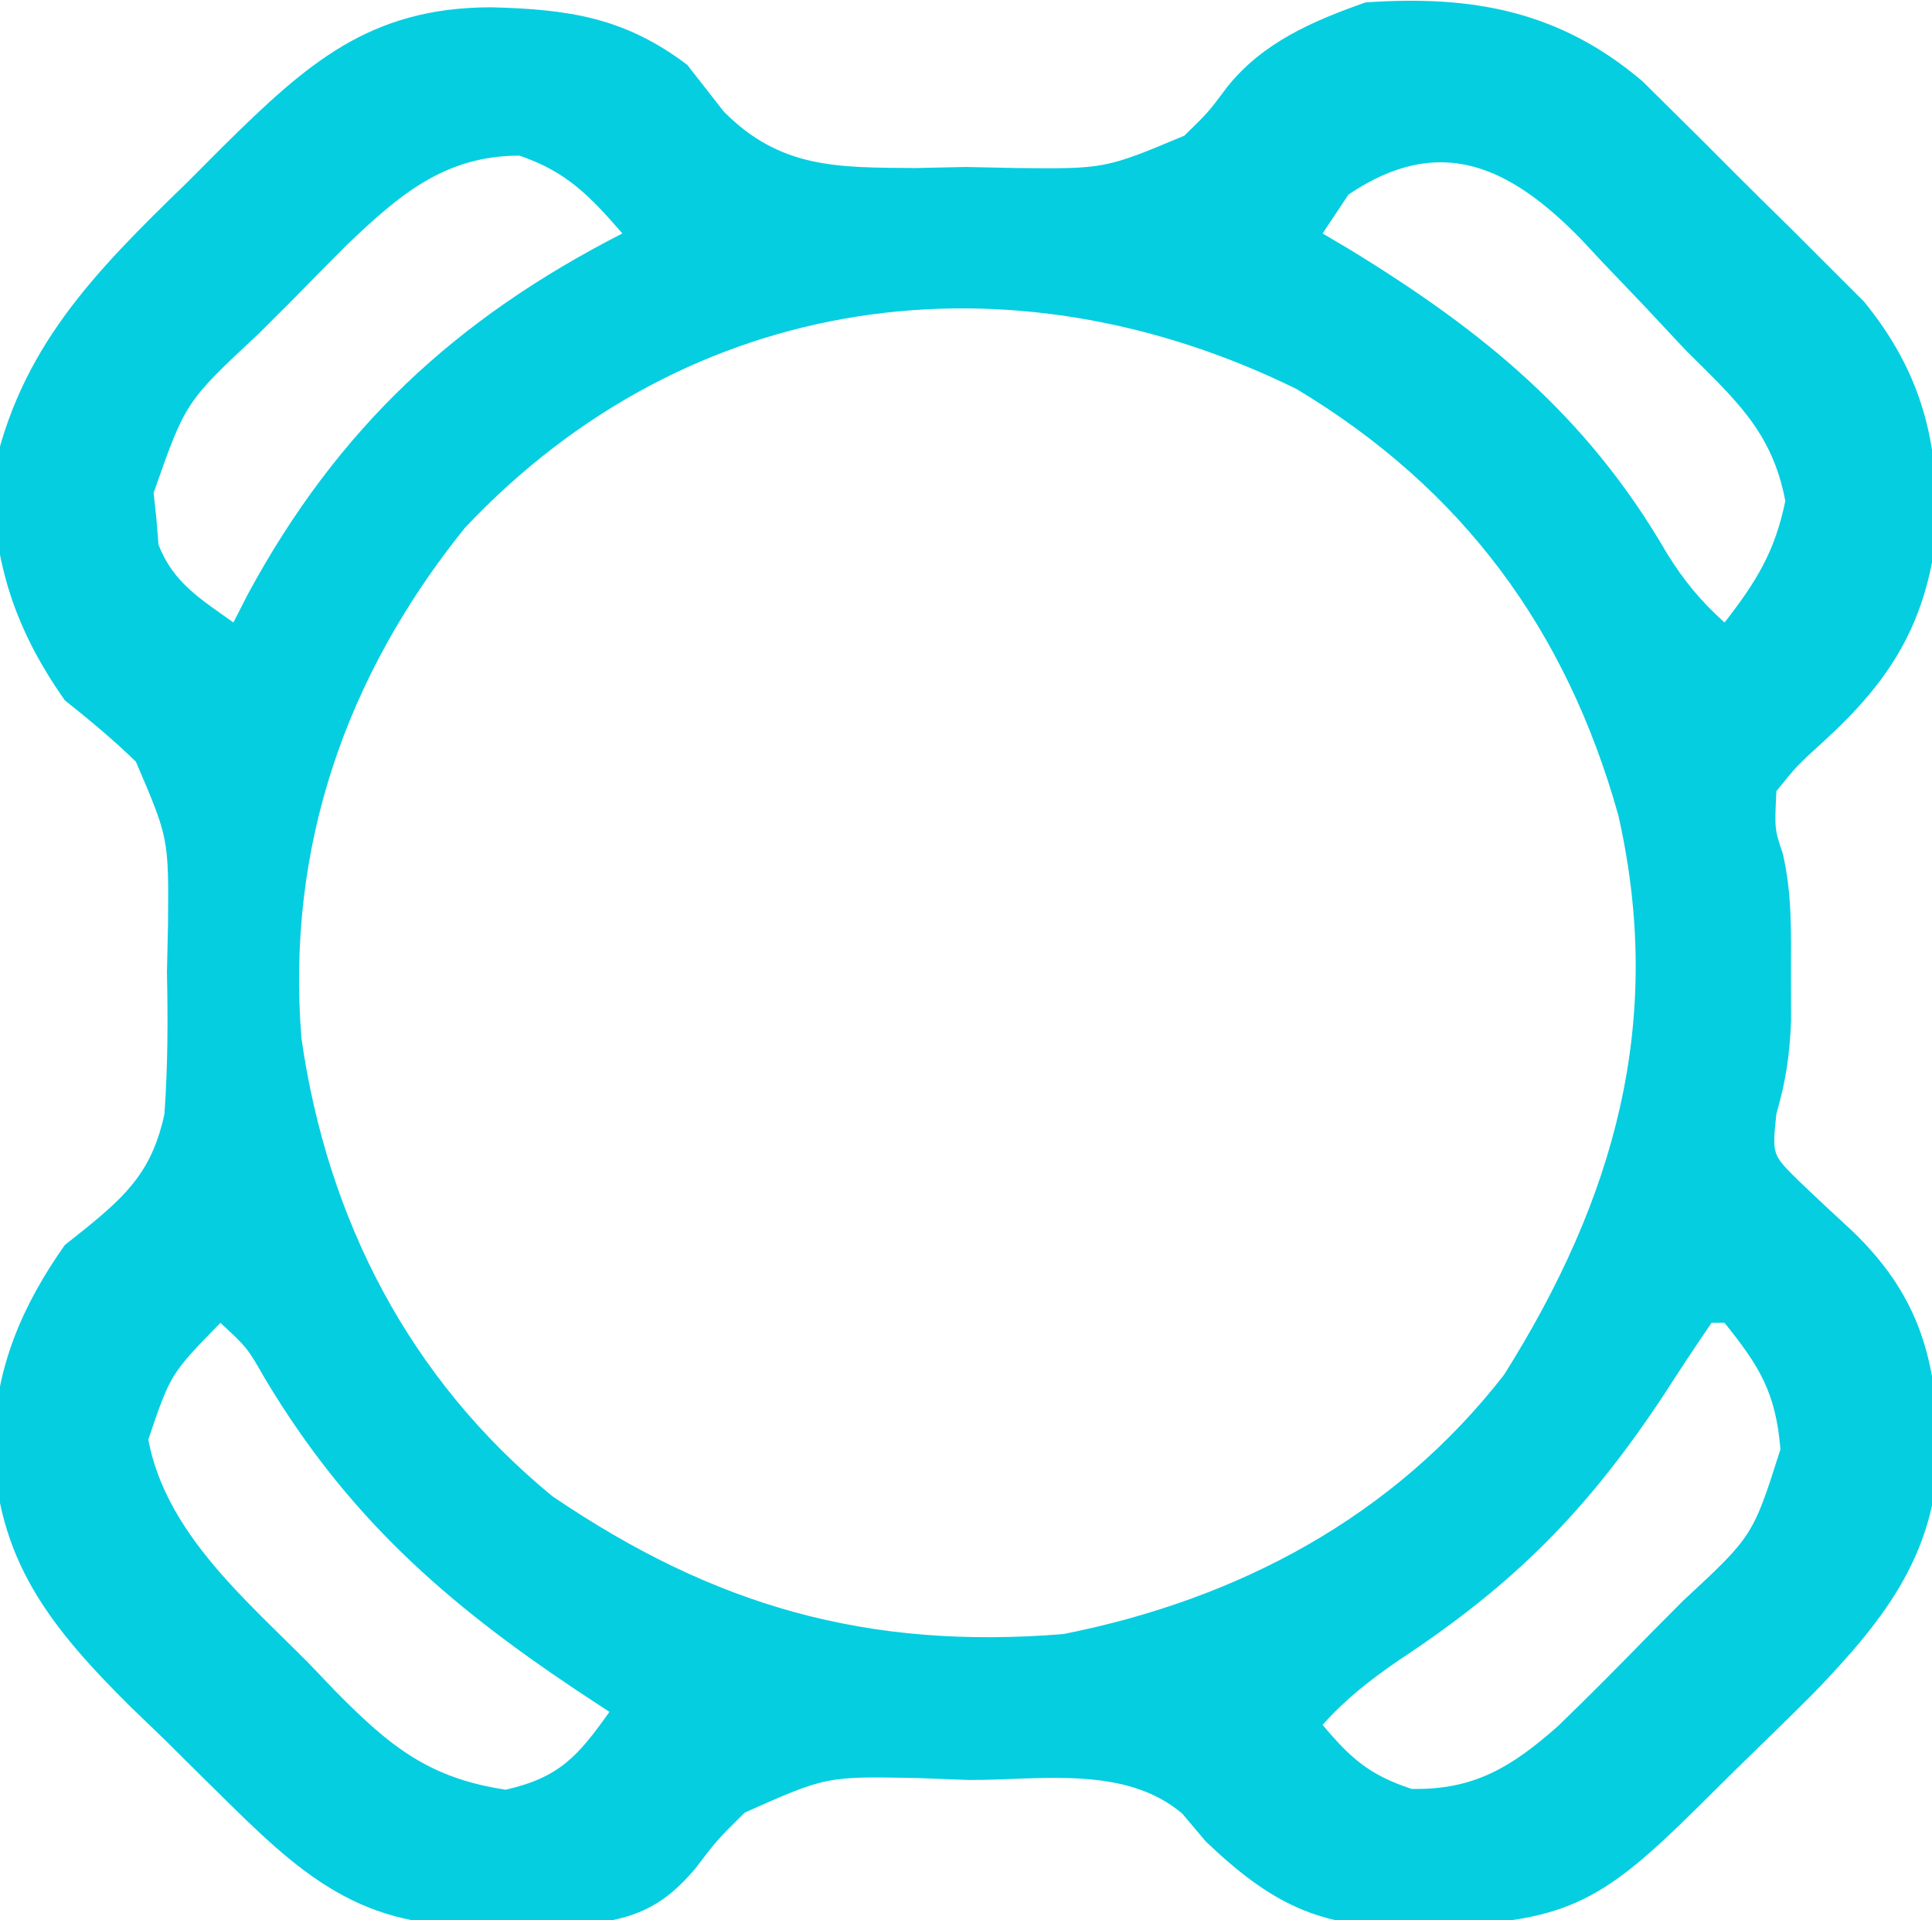
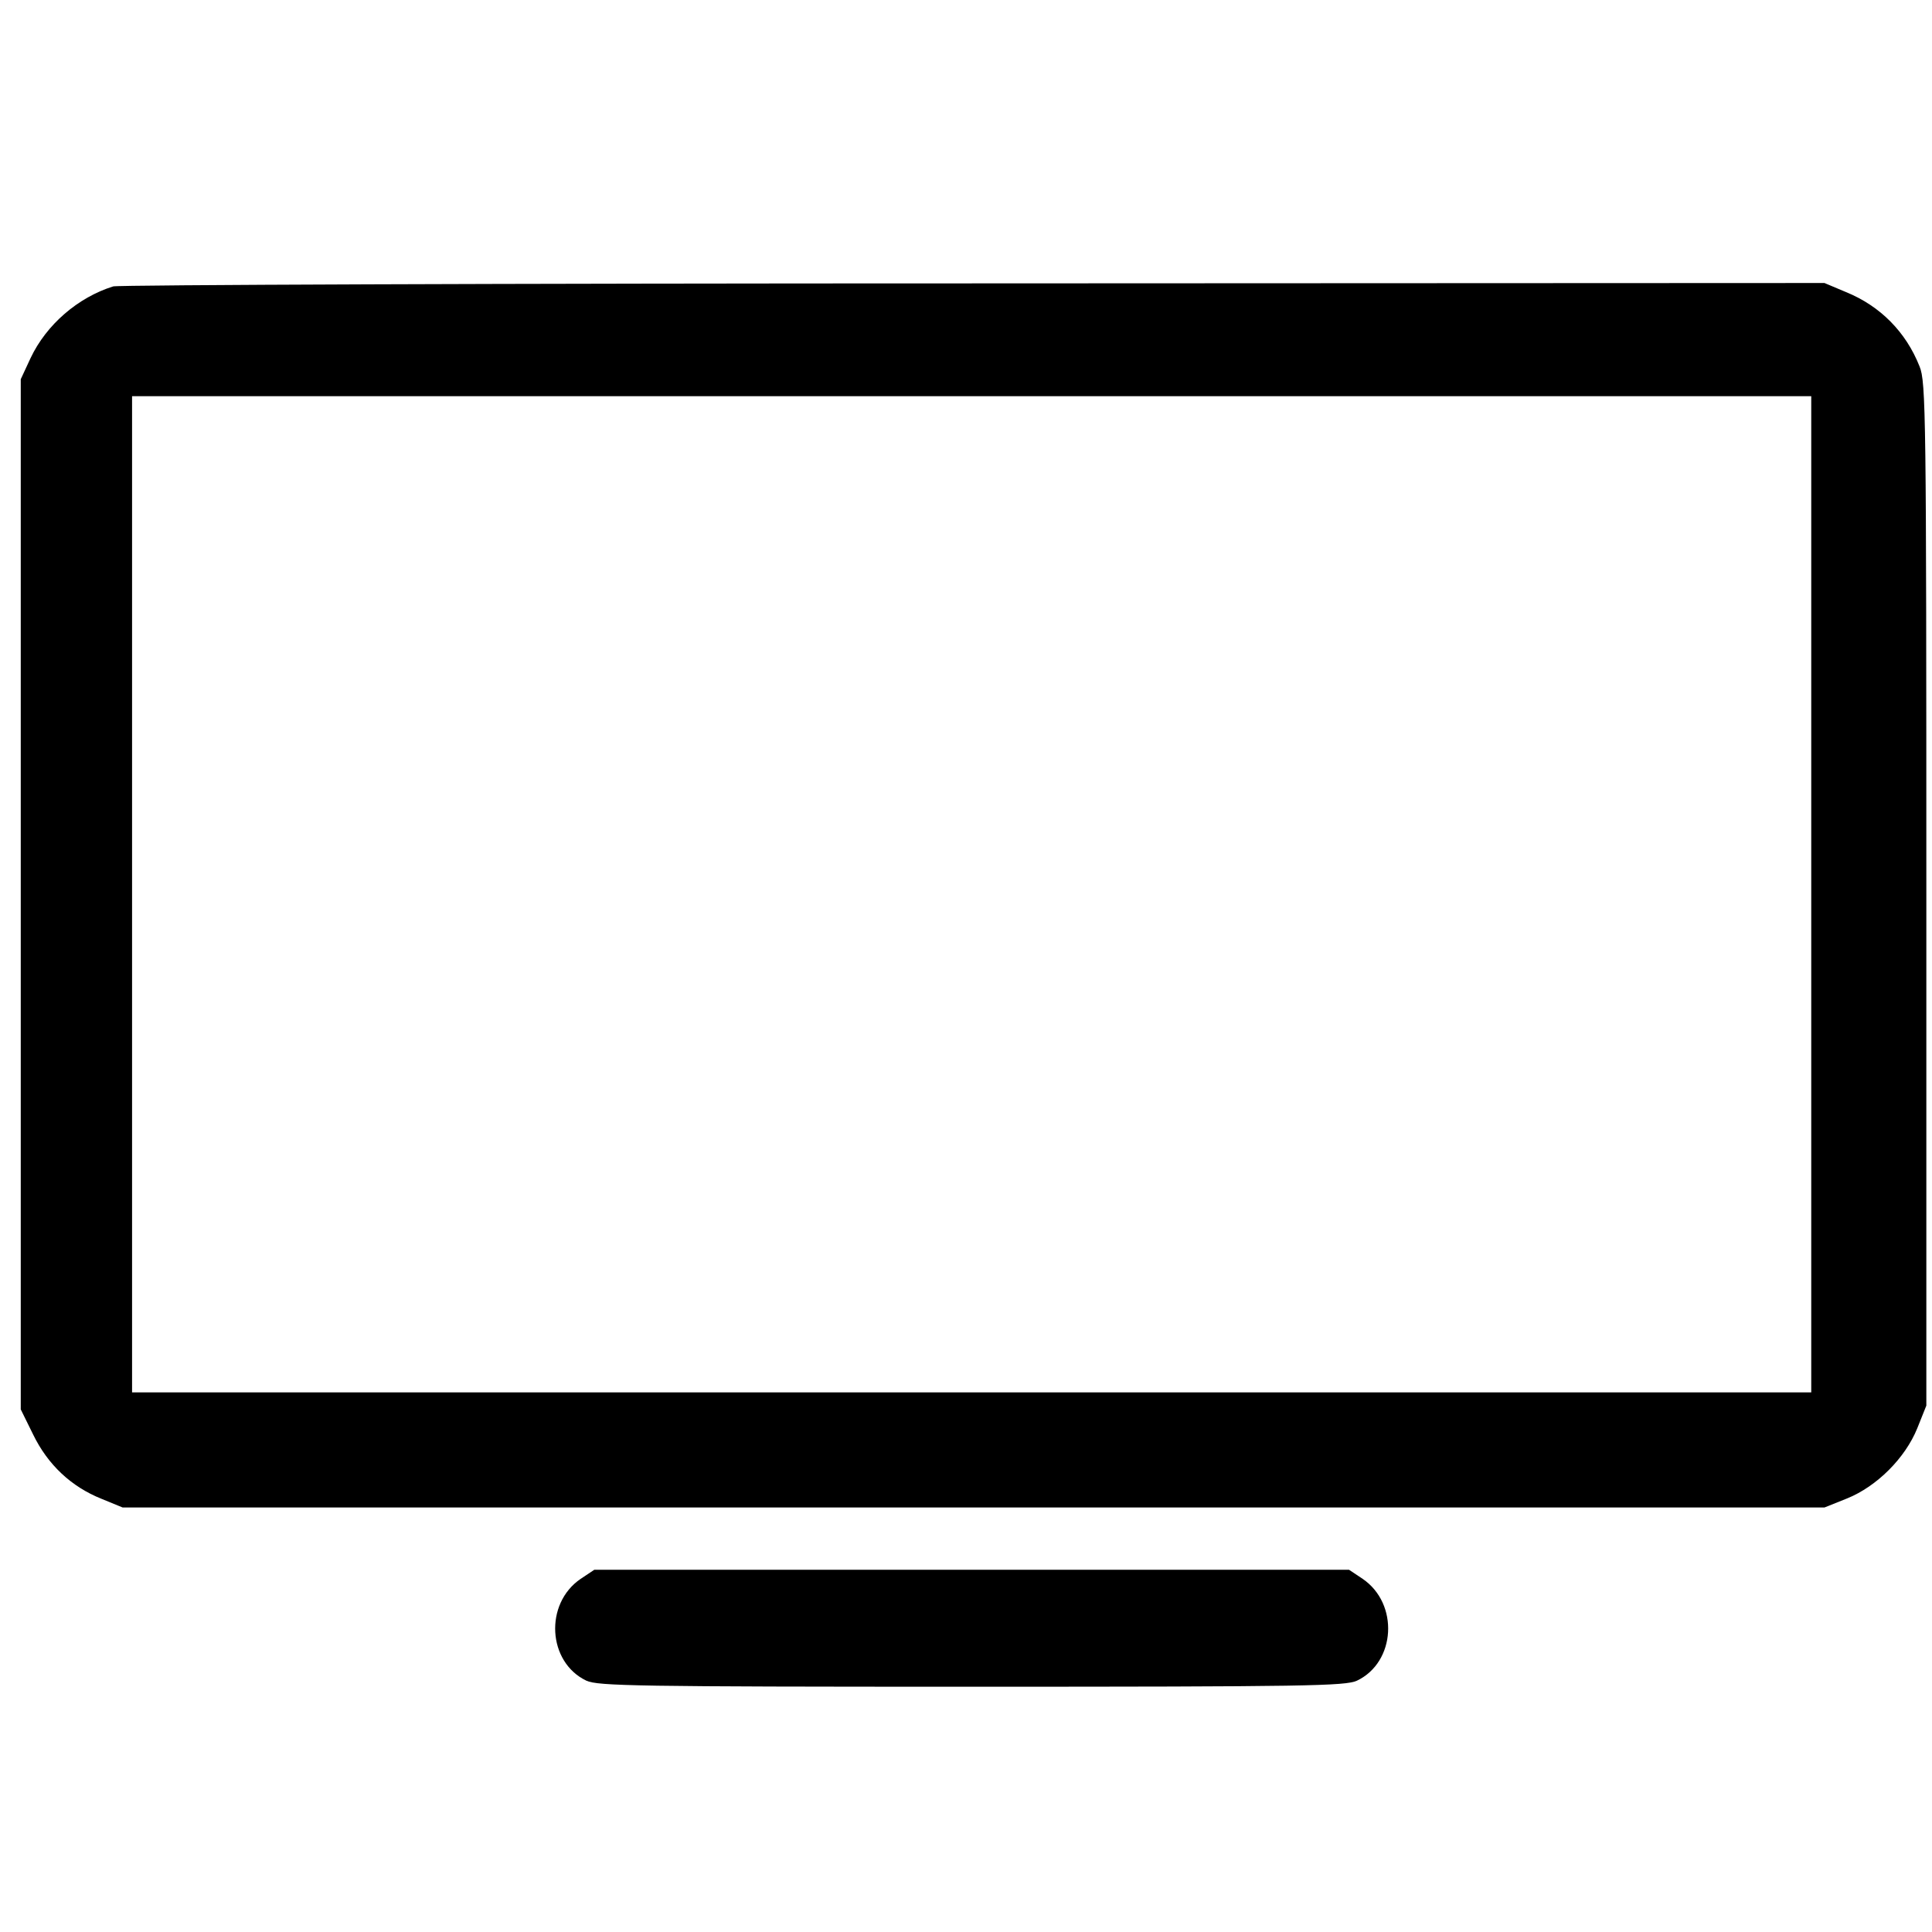
- <svg xmlns="http://www.w3.org/2000/svg" version="1.1" width="149" height="148">
-   <path d="M0 0 C5.189 5.131 5.189 5.131 7.034 6.992 C8.529 8.495 10.041 9.979 11.556 11.462 C12.523 12.427 13.488 13.393 14.452 14.36 C15.32 15.226 16.188 16.092 17.082 16.984 C21.591 22.493 22.928 27.925 22.687 34.981 C21.839 41.892 19.123 46.233 14.034 50.876 C11.937 52.785 11.937 52.785 10.347 54.751 C10.202 57.67 10.202 57.67 10.839 59.571 C11.556 62.649 11.479 65.595 11.472 68.751 C11.475 69.97 11.477 71.19 11.48 72.446 C11.373 75.11 11.078 77.108 10.347 79.626 C10.016 82.762 10.016 82.762 11.921 84.661 C13.353 86.035 14.802 87.391 16.265 88.731 C21.115 93.436 22.578 98.063 22.847 104.751 C22.939 113.239 18.859 118.459 13.214 124.31 C11.235 126.288 9.23 128.239 7.222 130.188 C6.196 131.203 5.172 132.218 4.148 133.233 C-2.753 140.039 -5.652 141.989 -15.278 142.188 C-16.156 142.234 -17.034 142.28 -17.938 142.327 C-24.904 142.446 -28.65 140.506 -33.653 135.751 C-34.254 135.038 -34.855 134.326 -35.475 133.592 C-39.903 129.85 -46.368 131.012 -51.903 131.001 C-53.85 130.928 -53.85 130.928 -55.837 130.853 C-62.92 130.711 -62.92 130.711 -69.218 133.515 C-71.334 135.607 -71.334 135.607 -73.031 137.832 C-75.294 140.509 -77.294 141.563 -80.756 142.042 C-83.181 142.091 -85.603 142.122 -88.028 142.126 C-88.866 142.15 -89.704 142.175 -90.567 142.2 C-100.024 142.245 -104.66 137.044 -111.143 130.681 C-112.033 129.796 -112.924 128.912 -113.841 128.001 C-114.742 127.132 -115.644 126.263 -116.573 125.368 C-122.749 119.242 -127.027 113.956 -127.153 104.876 C-126.949 99.112 -124.957 94.435 -121.653 89.751 C-121.087 89.3 -120.521 88.85 -119.938 88.385 C-116.681 85.73 -114.899 83.865 -113.974 79.68 C-113.711 76.013 -113.698 72.426 -113.778 68.751 C-113.751 67.506 -113.724 66.261 -113.696 64.978 C-113.642 58.388 -113.642 58.388 -116.17 52.487 C-117.92 50.778 -119.742 49.273 -121.653 47.751 C-125.482 42.324 -127.208 37.087 -127.219 30.466 C-125.162 20.603 -119.358 14.742 -112.278 7.876 C-111.334 6.932 -110.392 5.986 -109.45 5.04 C-103.014 -1.305 -98.188 -5.676 -88.778 -5.687 C-82.772 -5.535 -78.467 -4.892 -73.653 -1.249 C-72.711 -0.053 -71.772 1.147 -70.837 2.349 C-66.478 6.763 -62.048 6.665 -56.071 6.708 C-54.778 6.681 -53.485 6.654 -52.153 6.626 C-50.214 6.667 -50.214 6.667 -48.235 6.708 C-41.432 6.773 -41.432 6.773 -35.316 4.214 C-33.466 2.411 -33.466 2.411 -32.029 0.483 C-29.298 -2.956 -25.433 -4.623 -21.341 -6.062 C-13.149 -6.633 -6.411 -5.434 0 0 Z M-99.887 12.622 C-101.4 14.136 -102.906 15.659 -104.403 17.188 C-105.17 17.952 -105.937 18.716 -106.727 19.503 C-112.348 24.749 -112.348 24.749 -114.805 31.751 C-114.735 32.411 -114.664 33.071 -114.591 33.751 C-114.538 34.411 -114.485 35.071 -114.43 35.751 C-113.285 38.697 -111.17 39.947 -108.653 41.751 C-108.275 41.012 -107.898 40.274 -107.509 39.513 C-100.6 26.779 -91.514 18.327 -78.653 11.751 C-81.161 8.874 -82.94 6.994 -86.591 5.751 C-92.353 5.751 -95.878 8.787 -99.887 12.622 Z M-22.653 8.751 C-23.313 9.741 -23.973 10.731 -24.653 11.751 C-23.975 12.152 -23.297 12.553 -22.598 12.966 C-12.28 19.268 -4.242 25.818 1.874 36.368 C3.199 38.512 4.485 40.073 6.347 41.751 C8.782 38.632 10.24 36.277 11.034 32.376 C10.015 26.999 7.146 24.544 3.347 20.751 C2.307 19.644 1.269 18.534 0.234 17.423 C-0.894 16.239 -2.023 15.057 -3.153 13.876 C-3.686 13.304 -4.22 12.732 -4.769 12.143 C-10.242 6.563 -15.613 4.003 -22.653 8.751 Z M-90.805 34.458 C-100.016 45.889 -104.596 59.143 -103.403 73.829 C-101.398 87.791 -95.089 100.07 -84.052 109.122 C-71.565 117.602 -59.758 120.968 -44.653 119.751 C-31.143 117.076 -19.162 110.707 -10.653 99.751 C-2.143 86.226 1.754 72.538 -1.841 56.626 C-5.865 42.268 -13.848 31.454 -26.653 23.751 C-48.753 12.876 -73.552 16.142 -90.805 34.458 Z M-109.653 95.751 C-113.499 99.69 -113.499 99.69 -115.216 104.751 C-113.873 111.911 -107.781 117.02 -102.841 122.001 C-102.154 122.72 -101.468 123.44 -100.76 124.181 C-96.58 128.404 -93.594 130.855 -87.653 131.751 C-83.493 130.806 -82.056 129.135 -79.653 125.751 C-80.499 125.194 -81.344 124.637 -82.216 124.063 C-92.346 117.295 -99.863 110.666 -106.208 100.071 C-107.58 97.673 -107.58 97.673 -109.653 95.751 Z M5.347 95.751 C4.086 97.584 2.864 99.443 1.659 101.313 C-4.213 110.191 -9.832 115.873 -18.727 121.735 C-21 123.301 -22.826 124.711 -24.653 126.751 C-22.48 129.342 -21.025 130.63 -17.778 131.688 C-12.98 131.784 -10.08 130.011 -6.499 126.848 C-4.071 124.5 -1.699 122.107 0.659 119.688 C1.482 118.86 2.306 118.032 3.154 117.179 C8.533 112.192 8.533 112.192 10.659 105.501 C10.296 101.141 9.061 99.122 6.347 95.751 C6.017 95.751 5.687 95.751 5.347 95.751 Z " fill="#05CEE1" transform="translate(126.6531,6.249023)" />
+ <svg xmlns="http://www.w3.org/2000/svg" version="1.0" width="512pt" height="512pt" viewBox="0 0 512 512" preserveAspectRatio="xMidYMid meet">
+   <g transform="translate(0,512) scale(0.1,-0.1)" fill="#000000" stroke="none">
+     <path d="M300 4361 c-93 -29 -177 -101 -219 -190 l-26 -56 0 -1365 0 -1365 33 -67 c39 -80 101 -138 181 -170 l56 -23 2255 0 2255 0 60 24 c79 32 154 107 186 186 l24 60 0 1355 c0 1272 -1 1358 -18 1399 -36 91 -104 160 -195 197 l-57 24 -2255 -1 c-1240 0 -2266 -4 -2280 -8z m4500 -1611 l0 -1320 -2225 0 -2225 0 0 1320 0 1320 2225 0 2225 0 0 -1320z" />
+     <path d="M1539 936 c-97 -66 -88 -221 15 -270 31 -14 131 -16 1021 -16 890 0 990 2 1021 16 103 49 112 204 15 270 l-36 24 -1000 0 -1000 0 -36 -24z" />
+   </g>
</svg>
